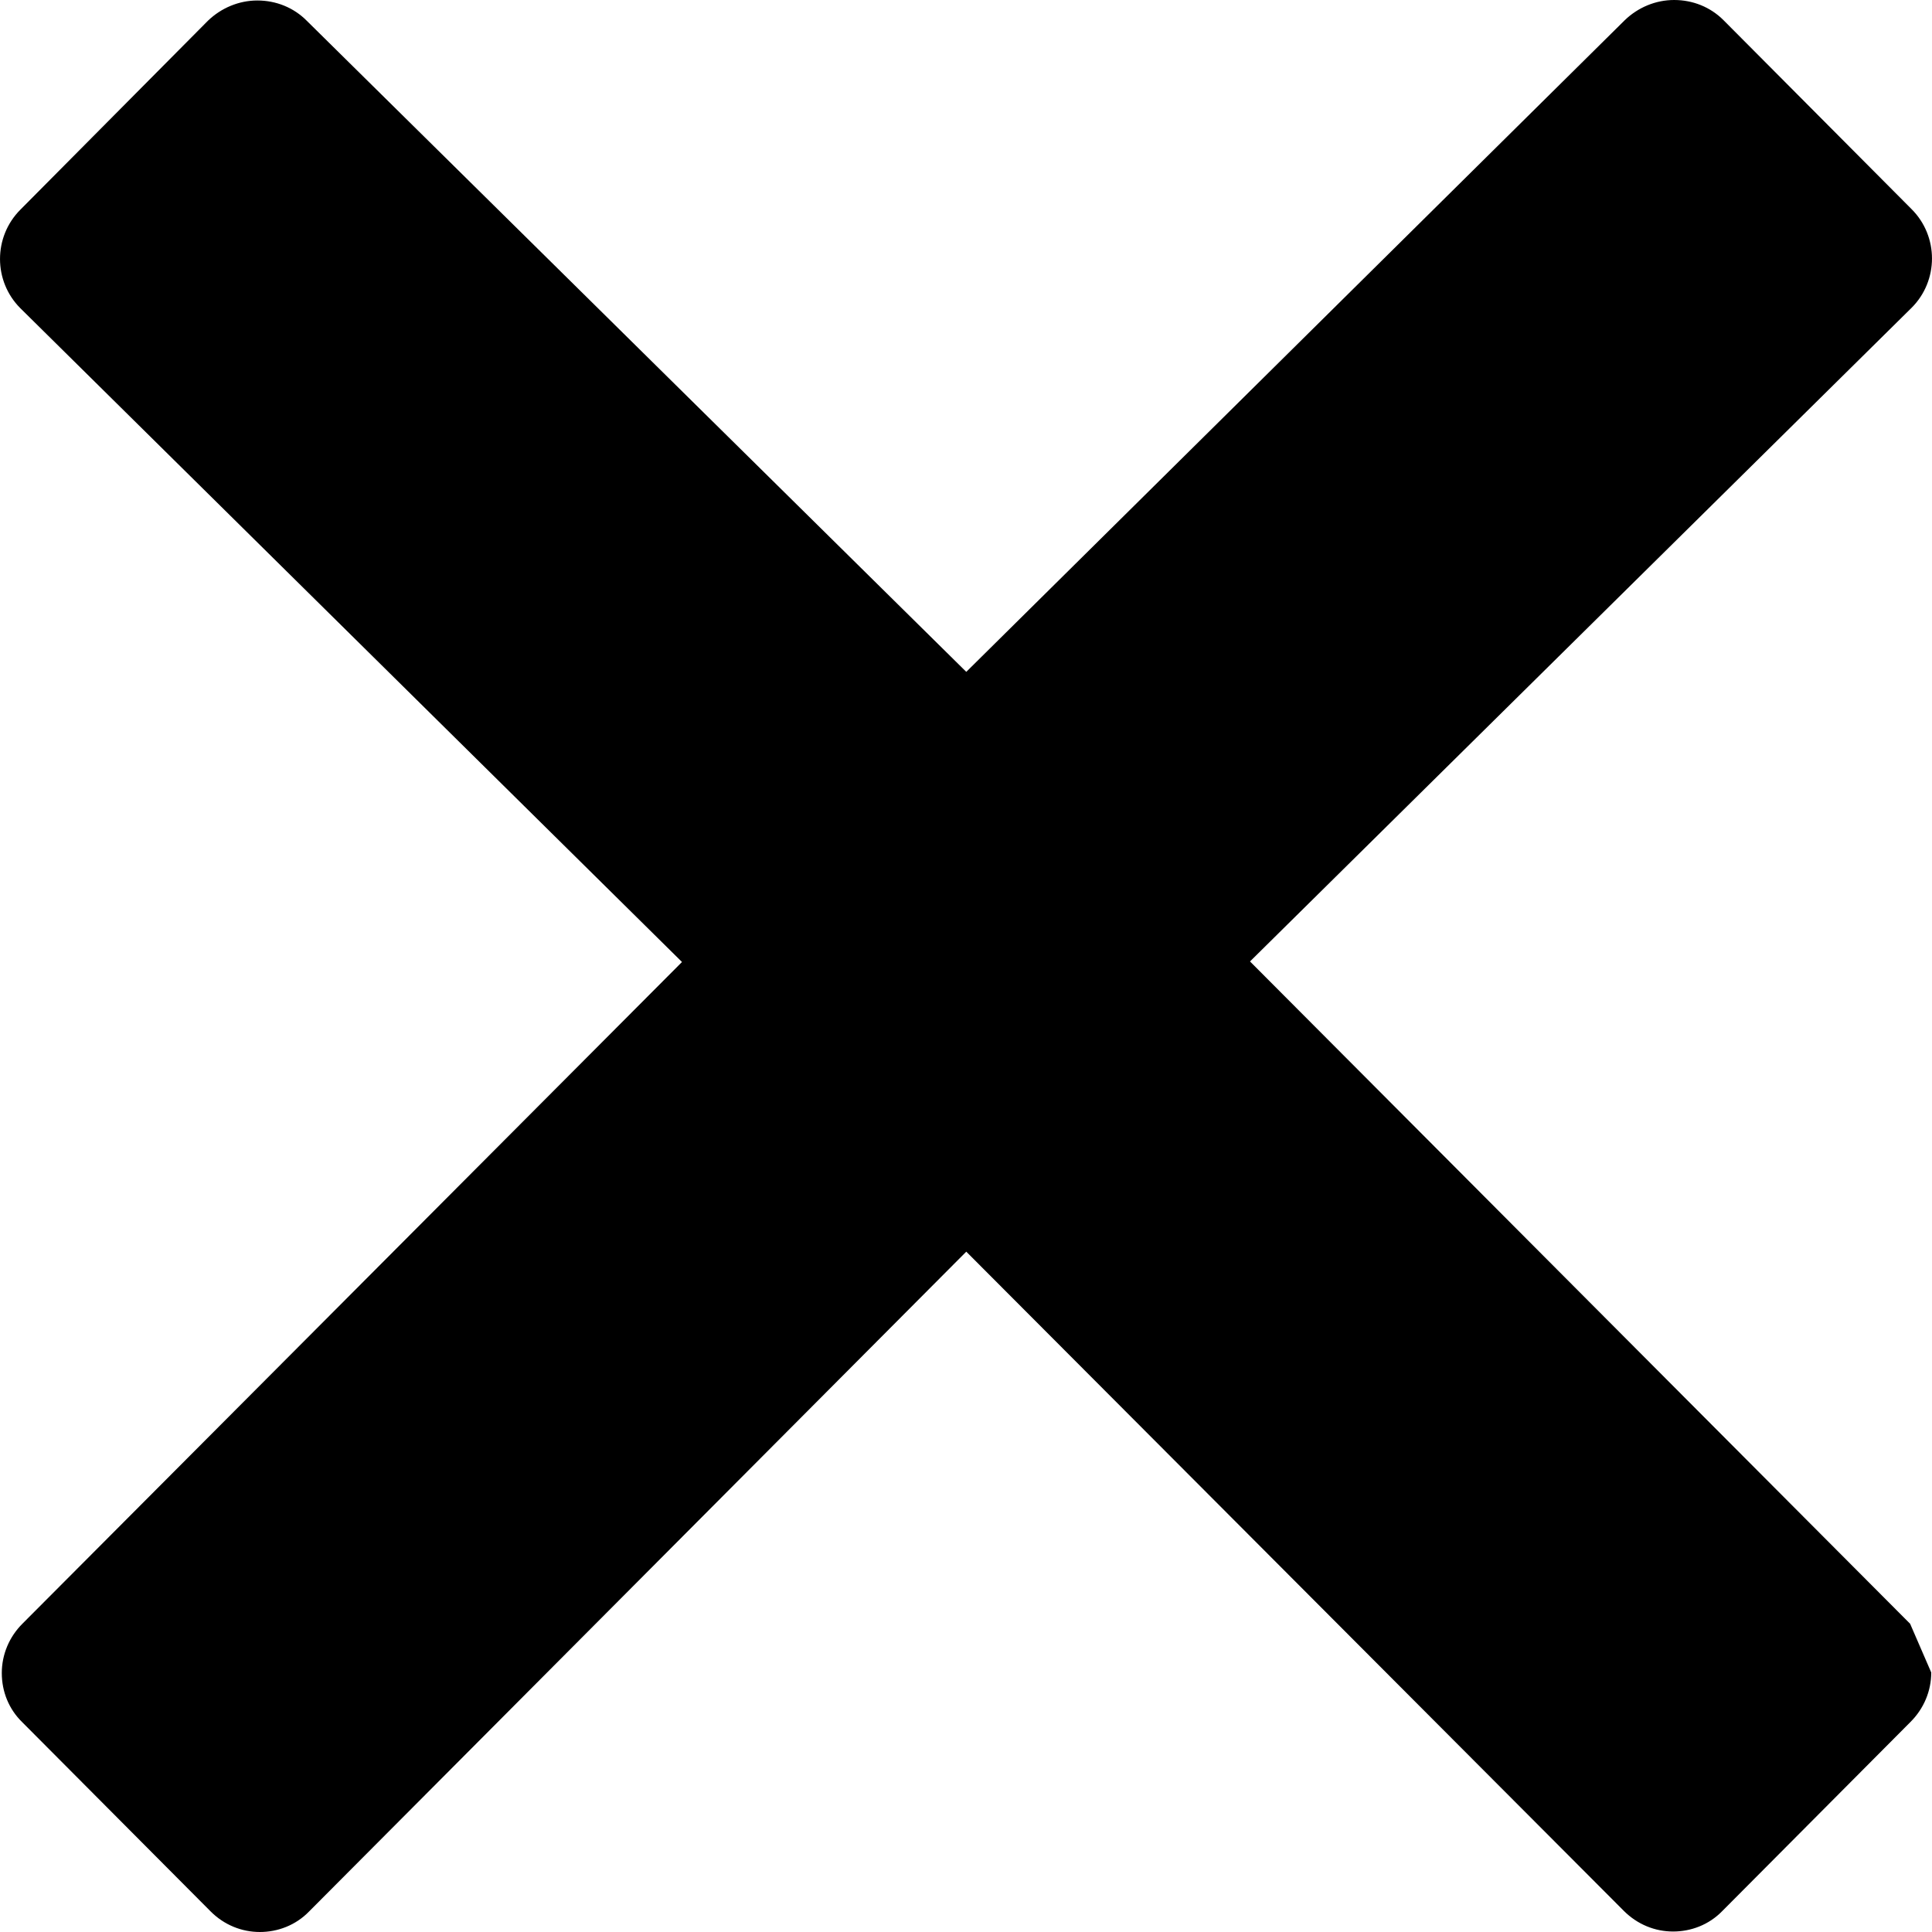
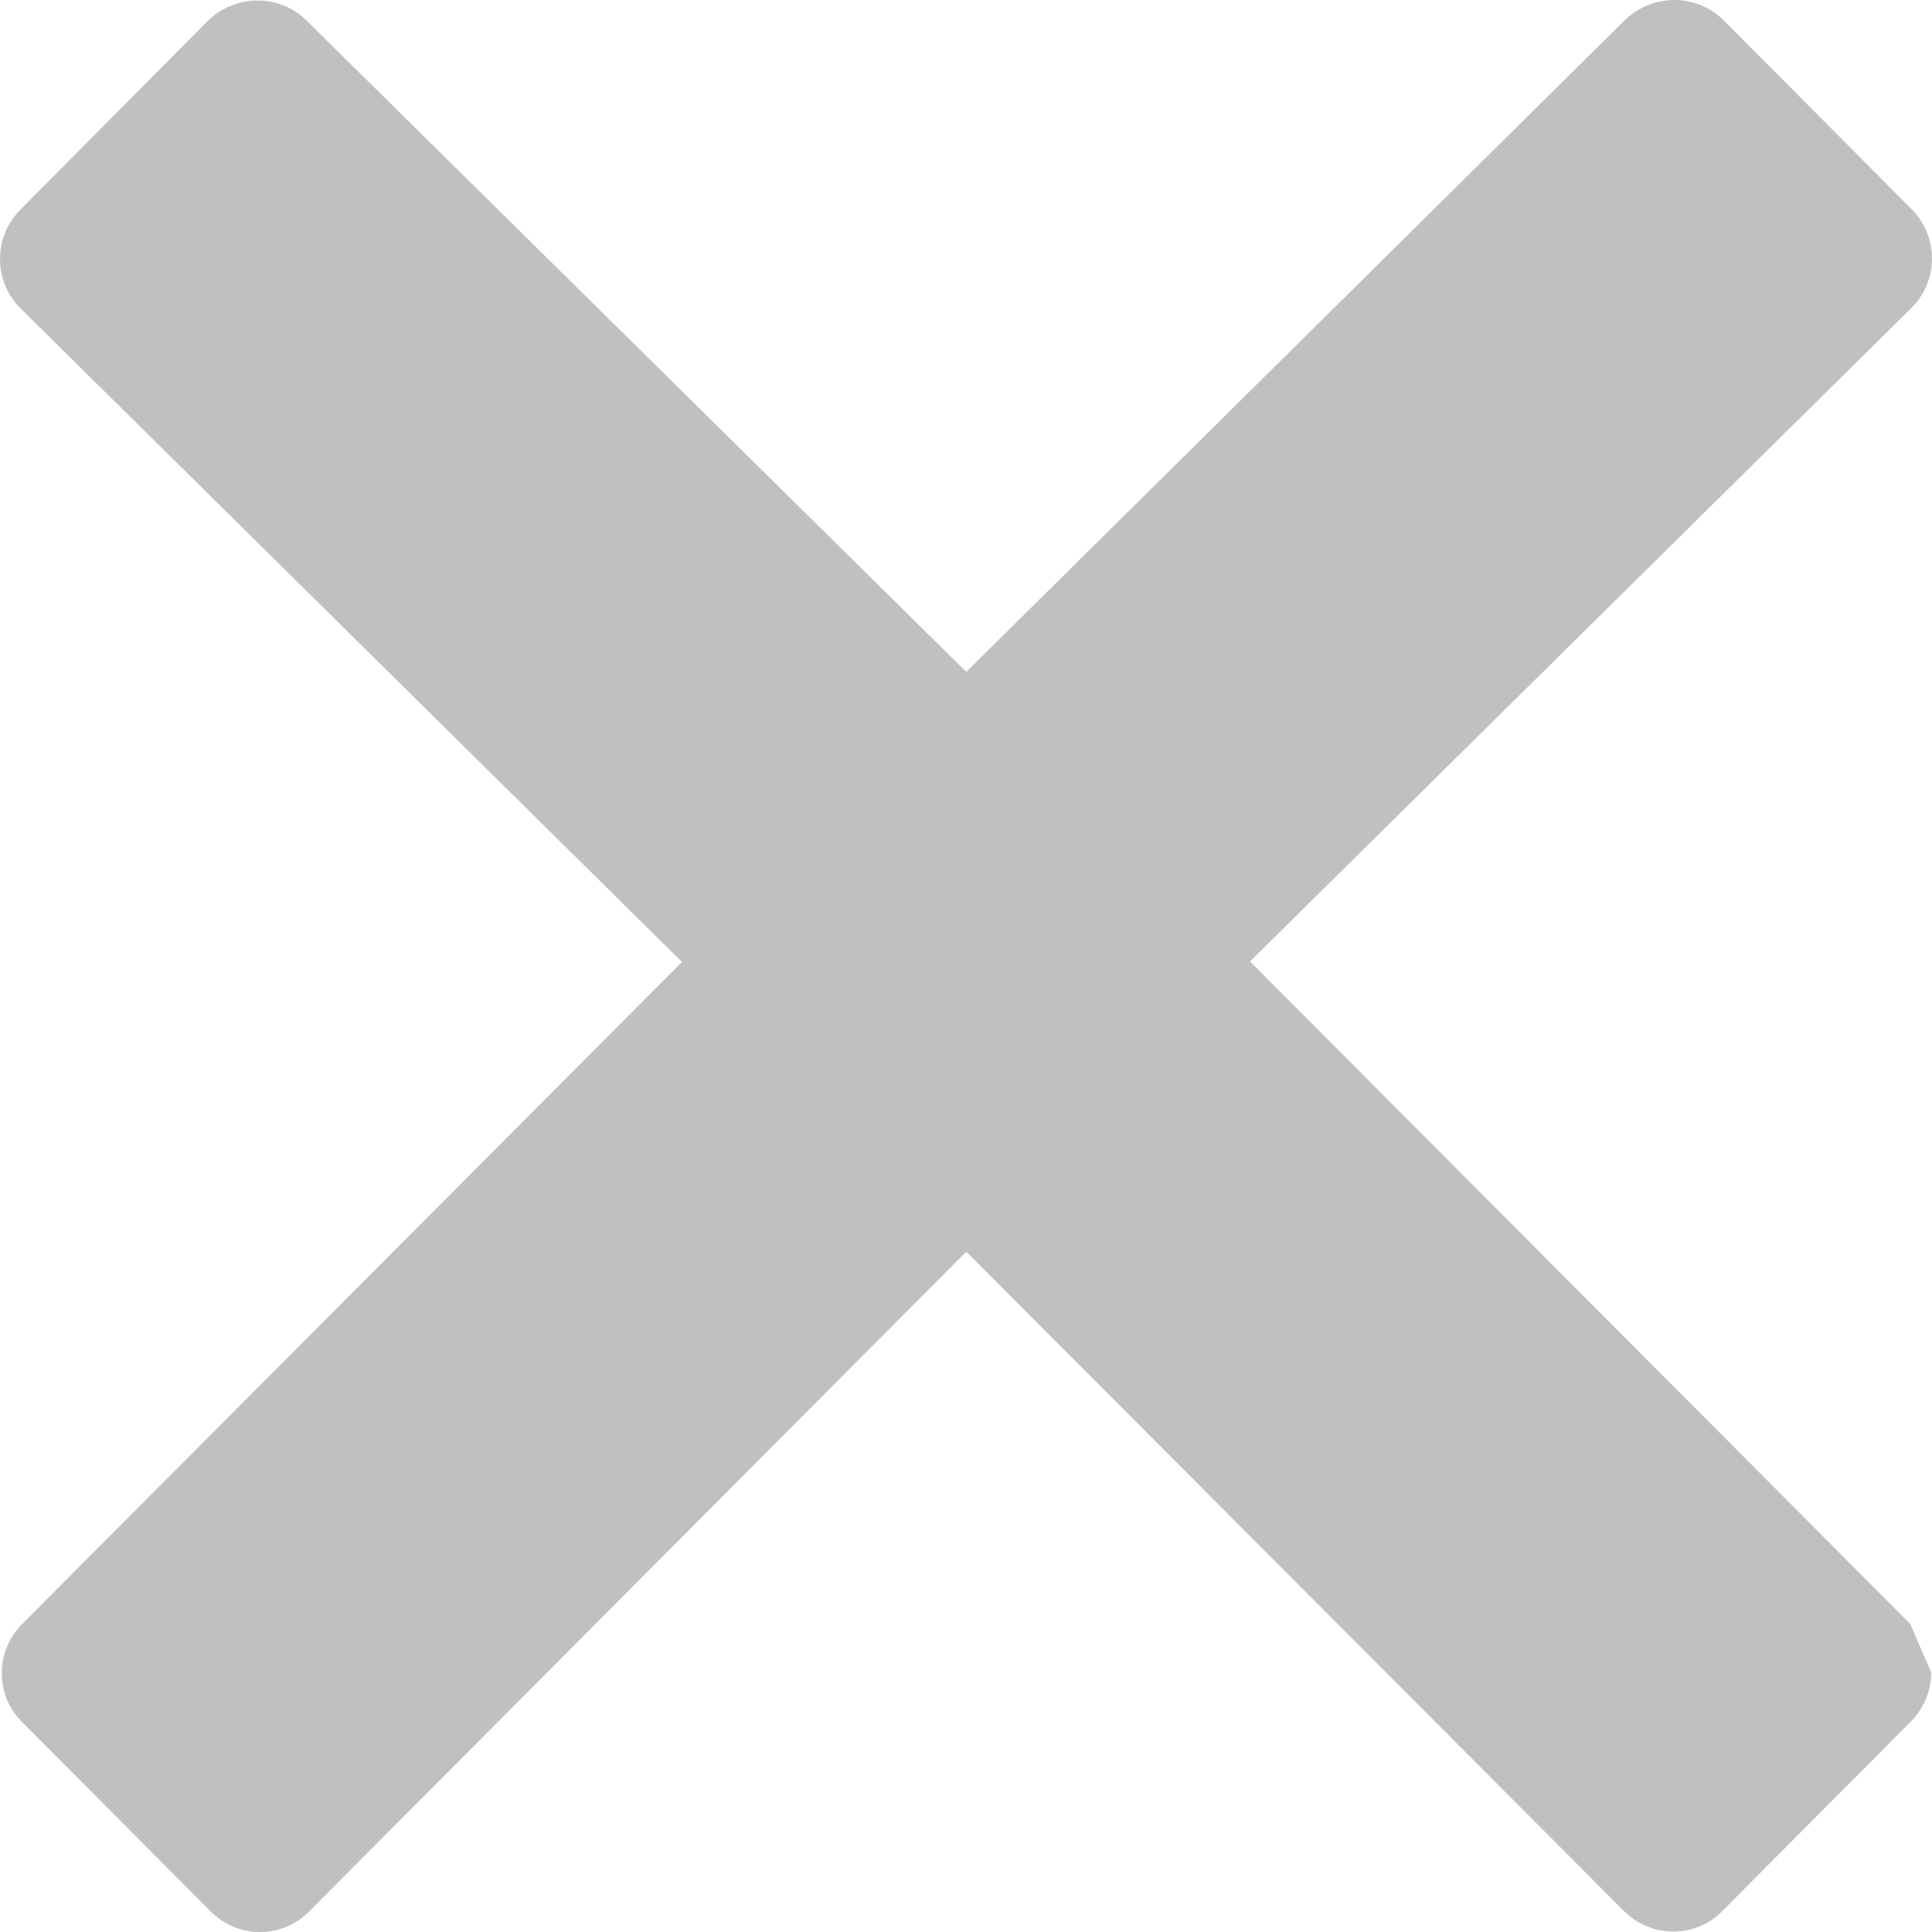
<svg xmlns="http://www.w3.org/2000/svg" width="28px" height="28px" viewBox="0 0 28 28" version="1.1">
  <g id="Page-1" stroke="none" stroke-width="1" fill="none" fill-rule="evenodd">
-     <g id="close-icon" fill="#000000">
+     <g id="close-icon" fill="#c0c0c0">
      <path d="M27.683,23.533 L18.116,13.934 L27.705,4.46 C28.098,4.067 28.098,3.425 27.705,3.032 L24.978,0.292 C24.788,0.102 24.533,0 24.263,0 C23.993,0 23.738,0.109 23.548,0.292 L14.004,9.737 L4.444,0.299 C4.255,0.109 3.999,0.007 3.73,0.007 C3.46,0.007 3.205,0.117 3.015,0.299 L0.295,3.039 C-0.098,3.433 -0.098,4.074 0.295,4.467 L9.884,13.942 L0.324,23.533 C0.135,23.722 0.026,23.977 0.026,24.247 C0.026,24.516 0.128,24.771 0.324,24.961 L3.052,27.701 C3.248,27.898 3.504,28 3.766,28 C4.021,28 4.284,27.905 4.481,27.701 L14.004,18.14 L23.534,27.694 C23.731,27.891 23.986,27.993 24.248,27.993 C24.504,27.993 24.766,27.898 24.963,27.694 L27.69,24.954 C27.88,24.764 27.989,24.509 27.989,24.239" id="Path" />
    </g>
  </g>
</svg>
